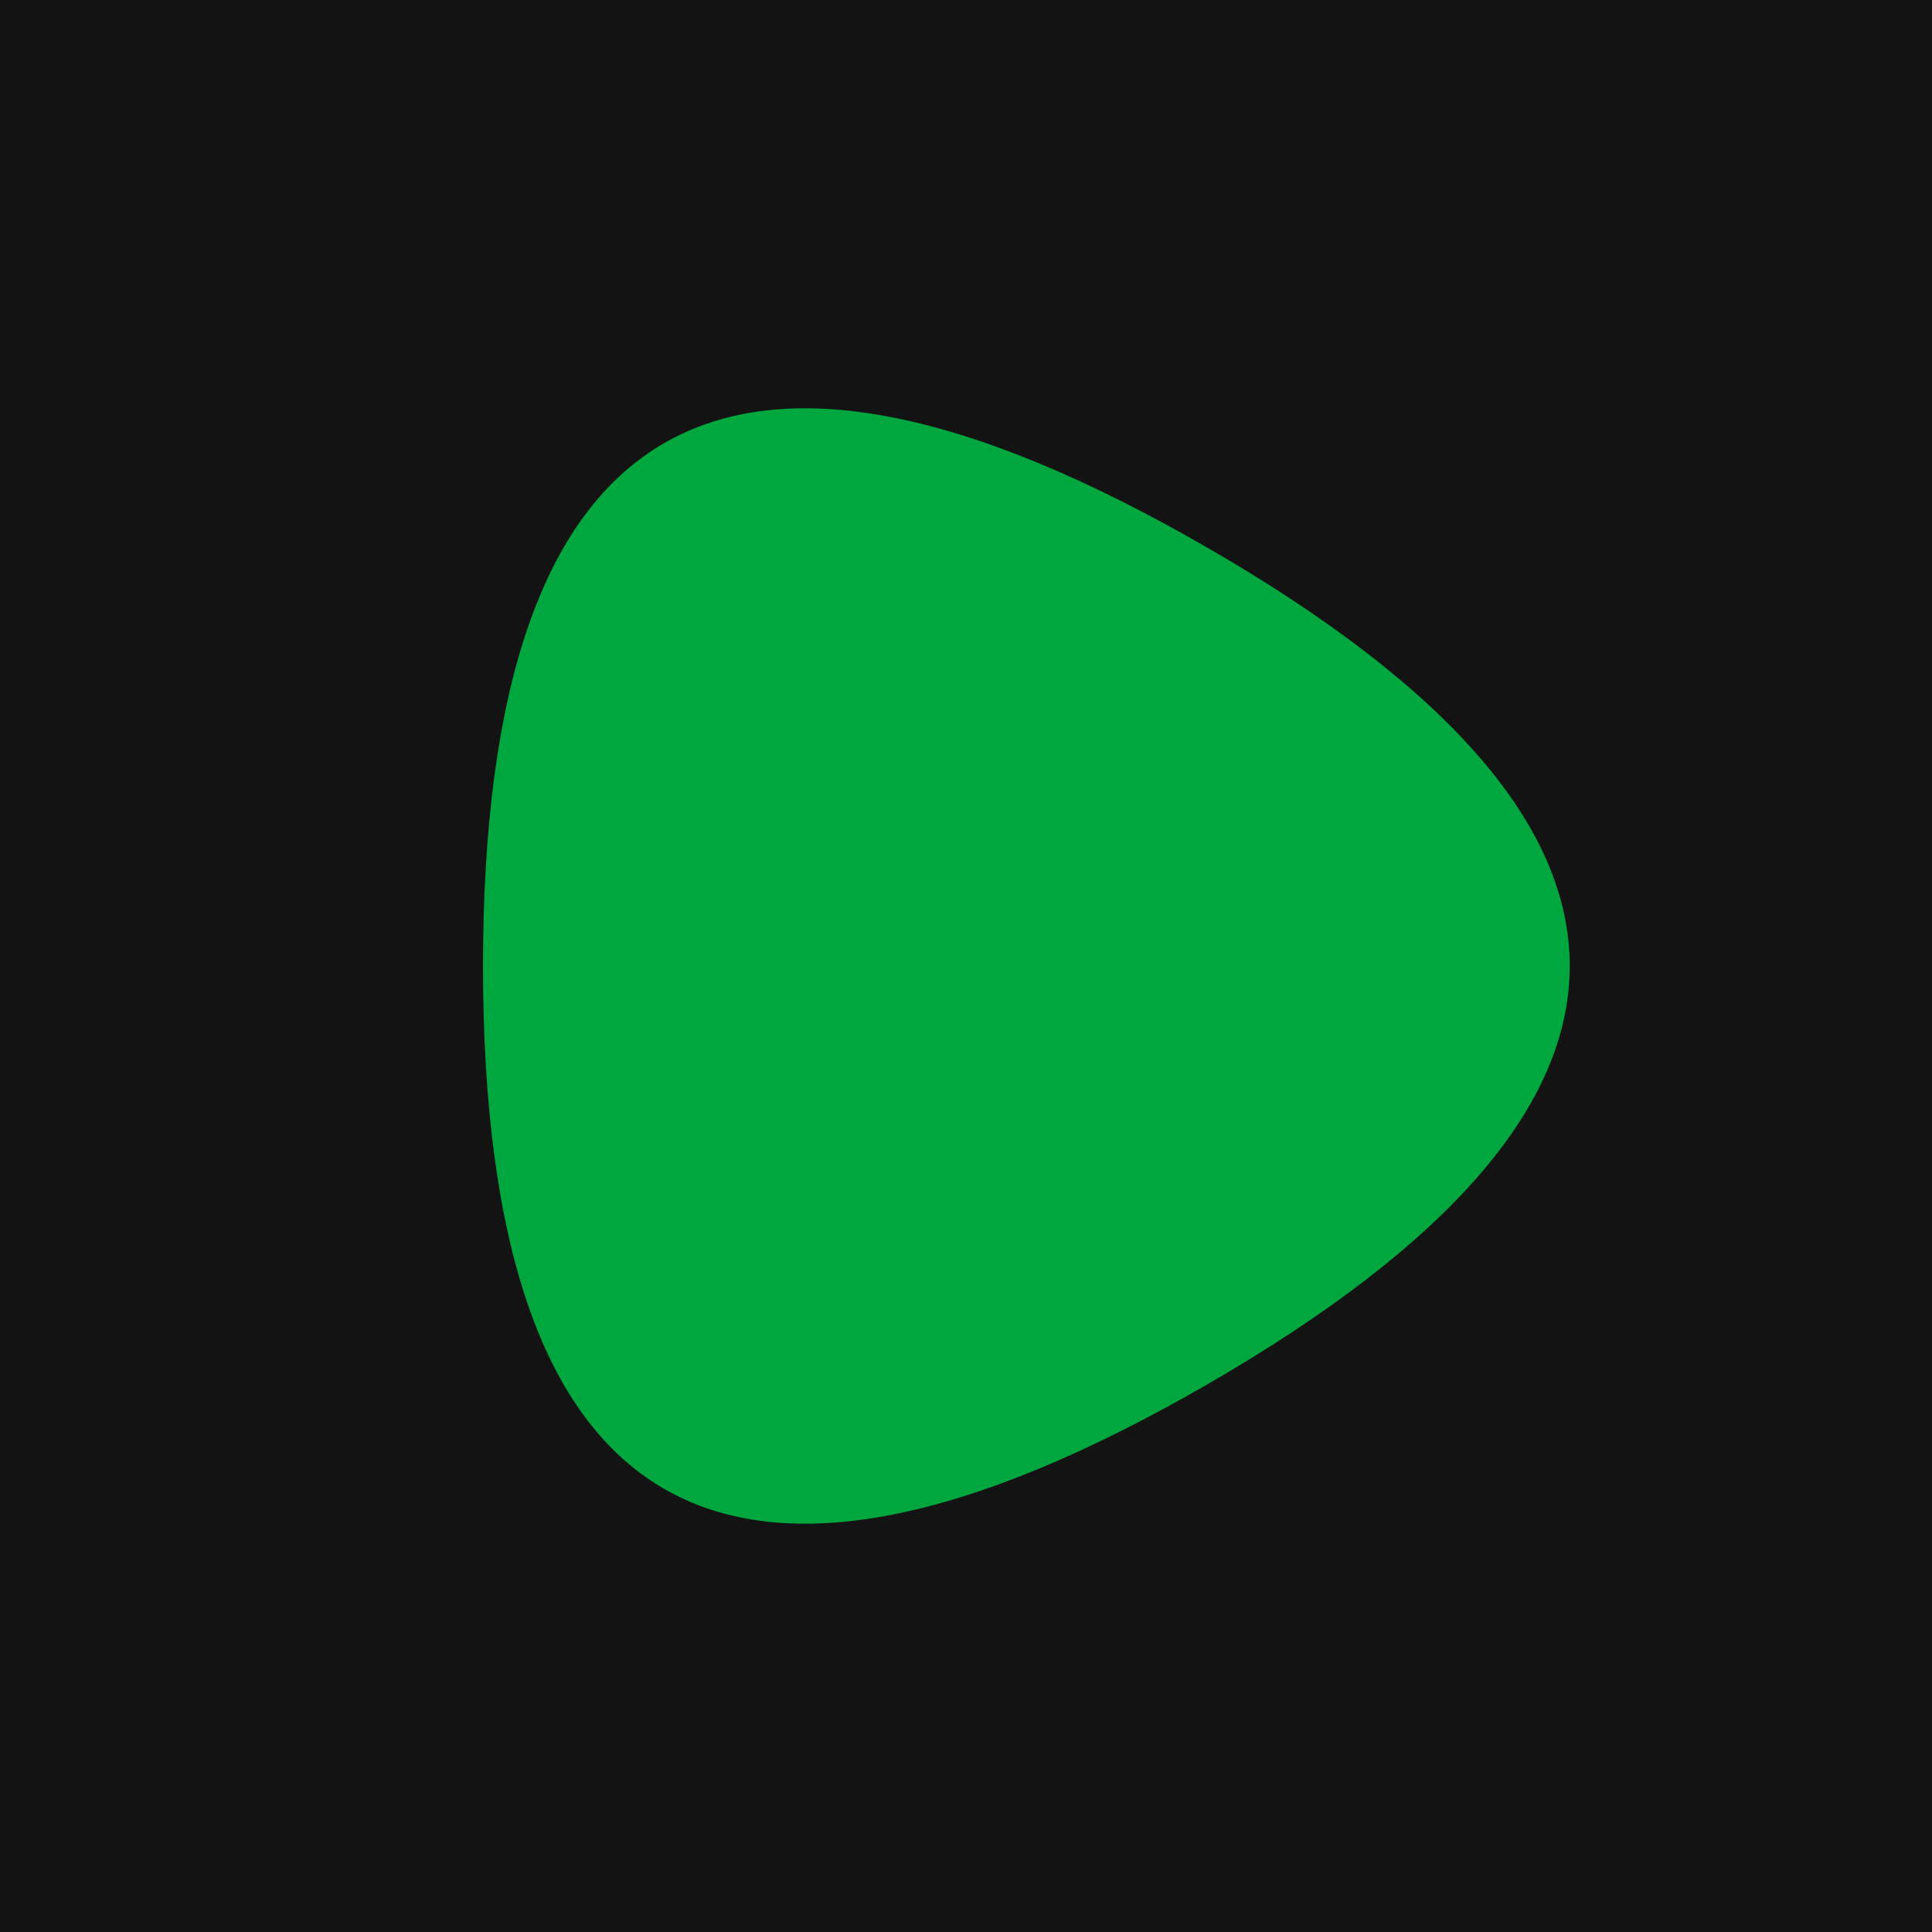
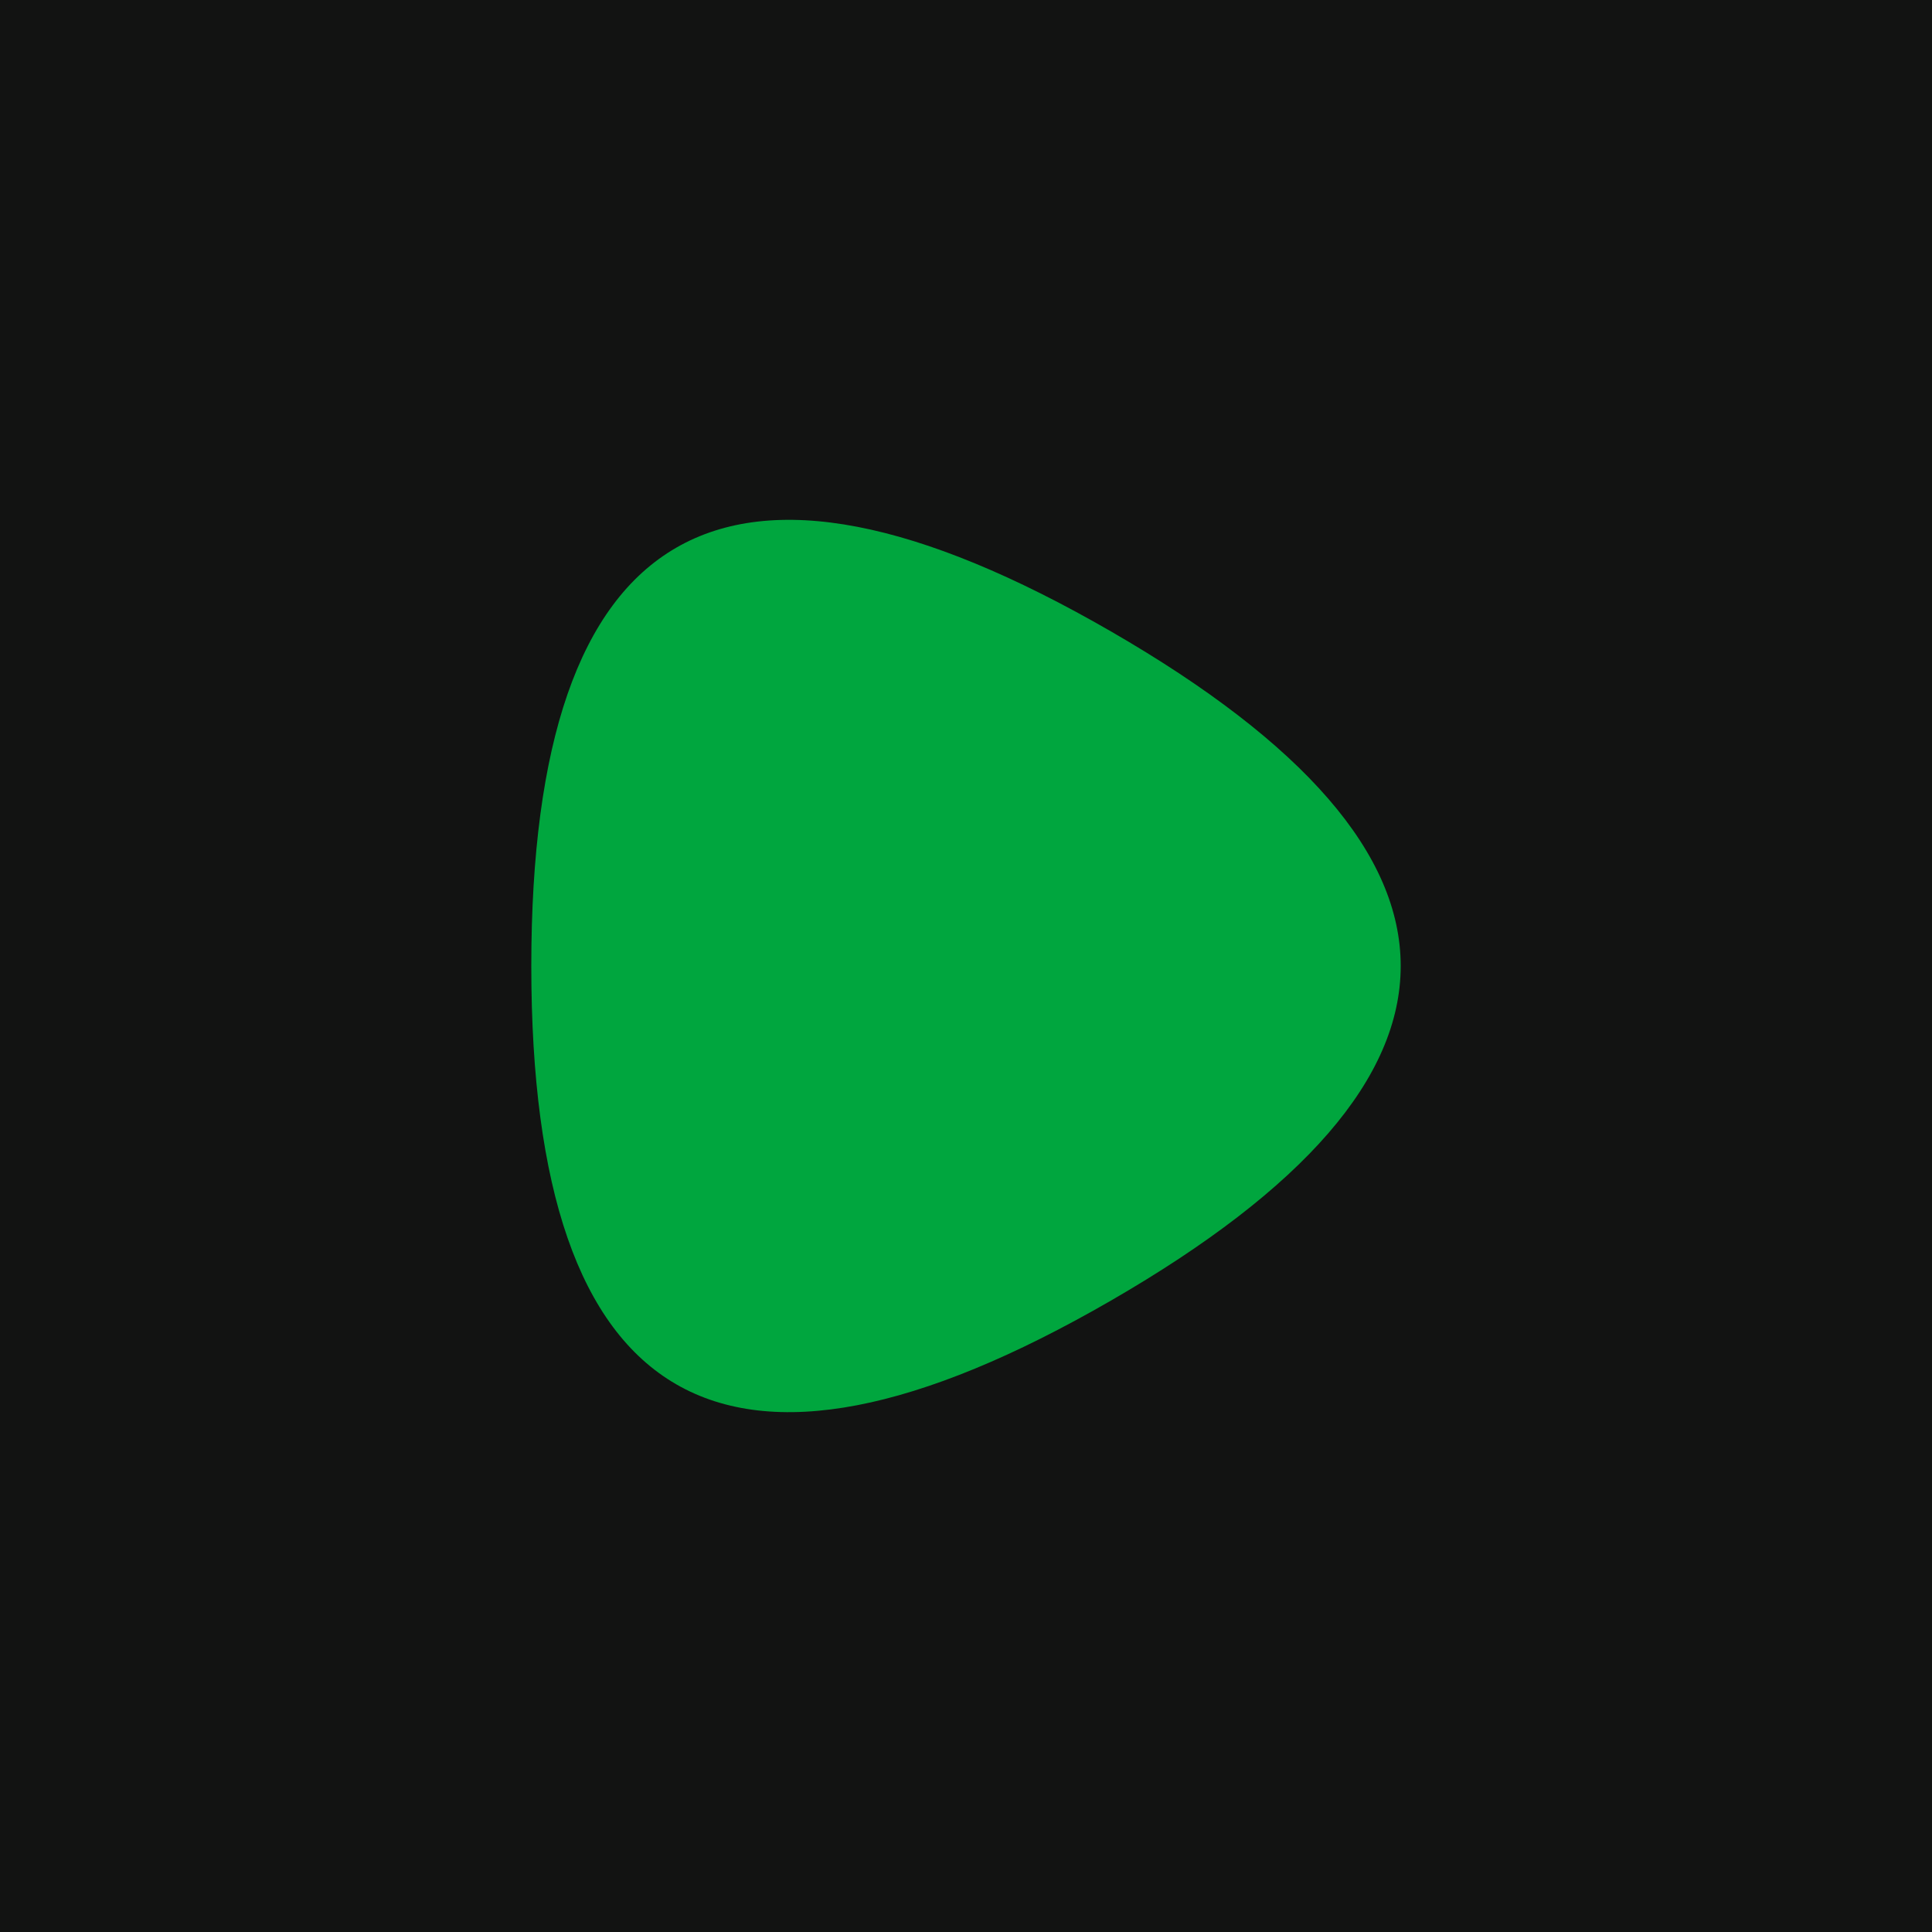
<svg xmlns="http://www.w3.org/2000/svg" width="1024" height="1024" viewBox="0 0 1000 1000">
  <rect width="1000" height="1000" fill="#121312" />
-   <path fill="#00a63e" d="M625 716.5Q250 933 250 500t375-216.5q375 216.5 0 433Z" />
+   <g transform="translate(75 100) scale(0.8)">
+     <path fill="#00a63e" d="M625 716.5Q250 933 250 500t375-216.5q375 216.5 0 433Z" />
+   </g>
</svg>
